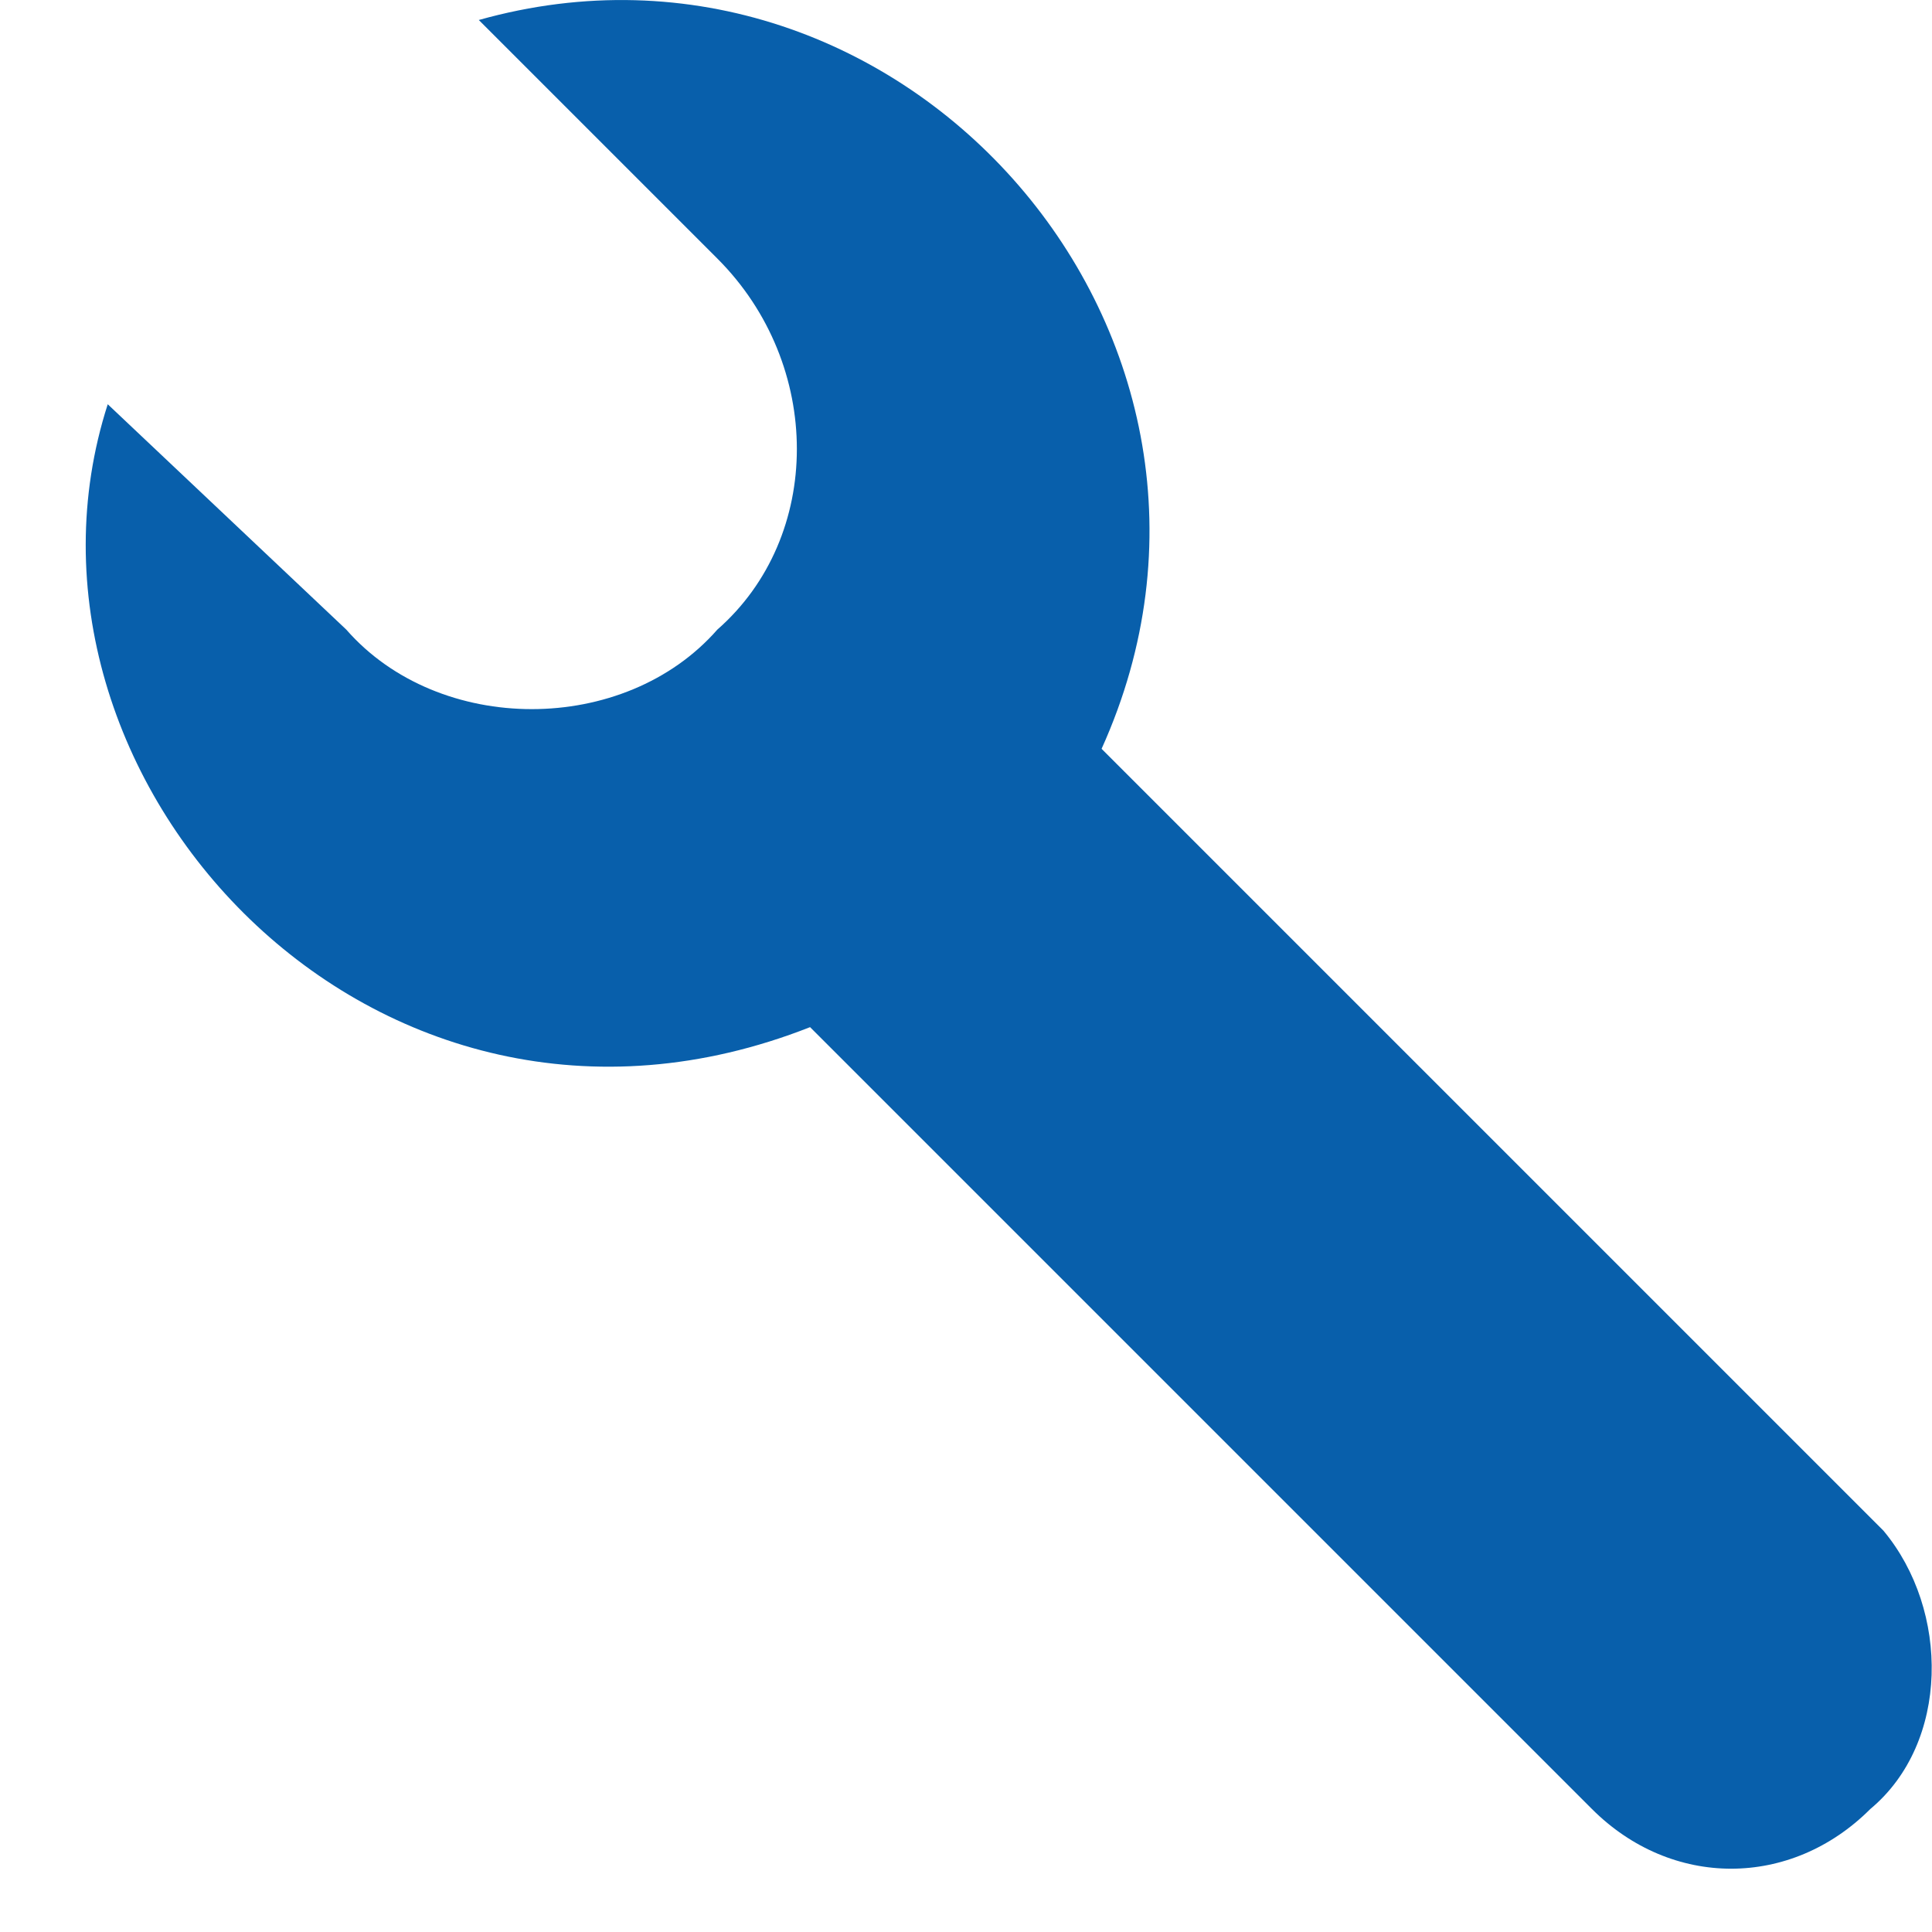
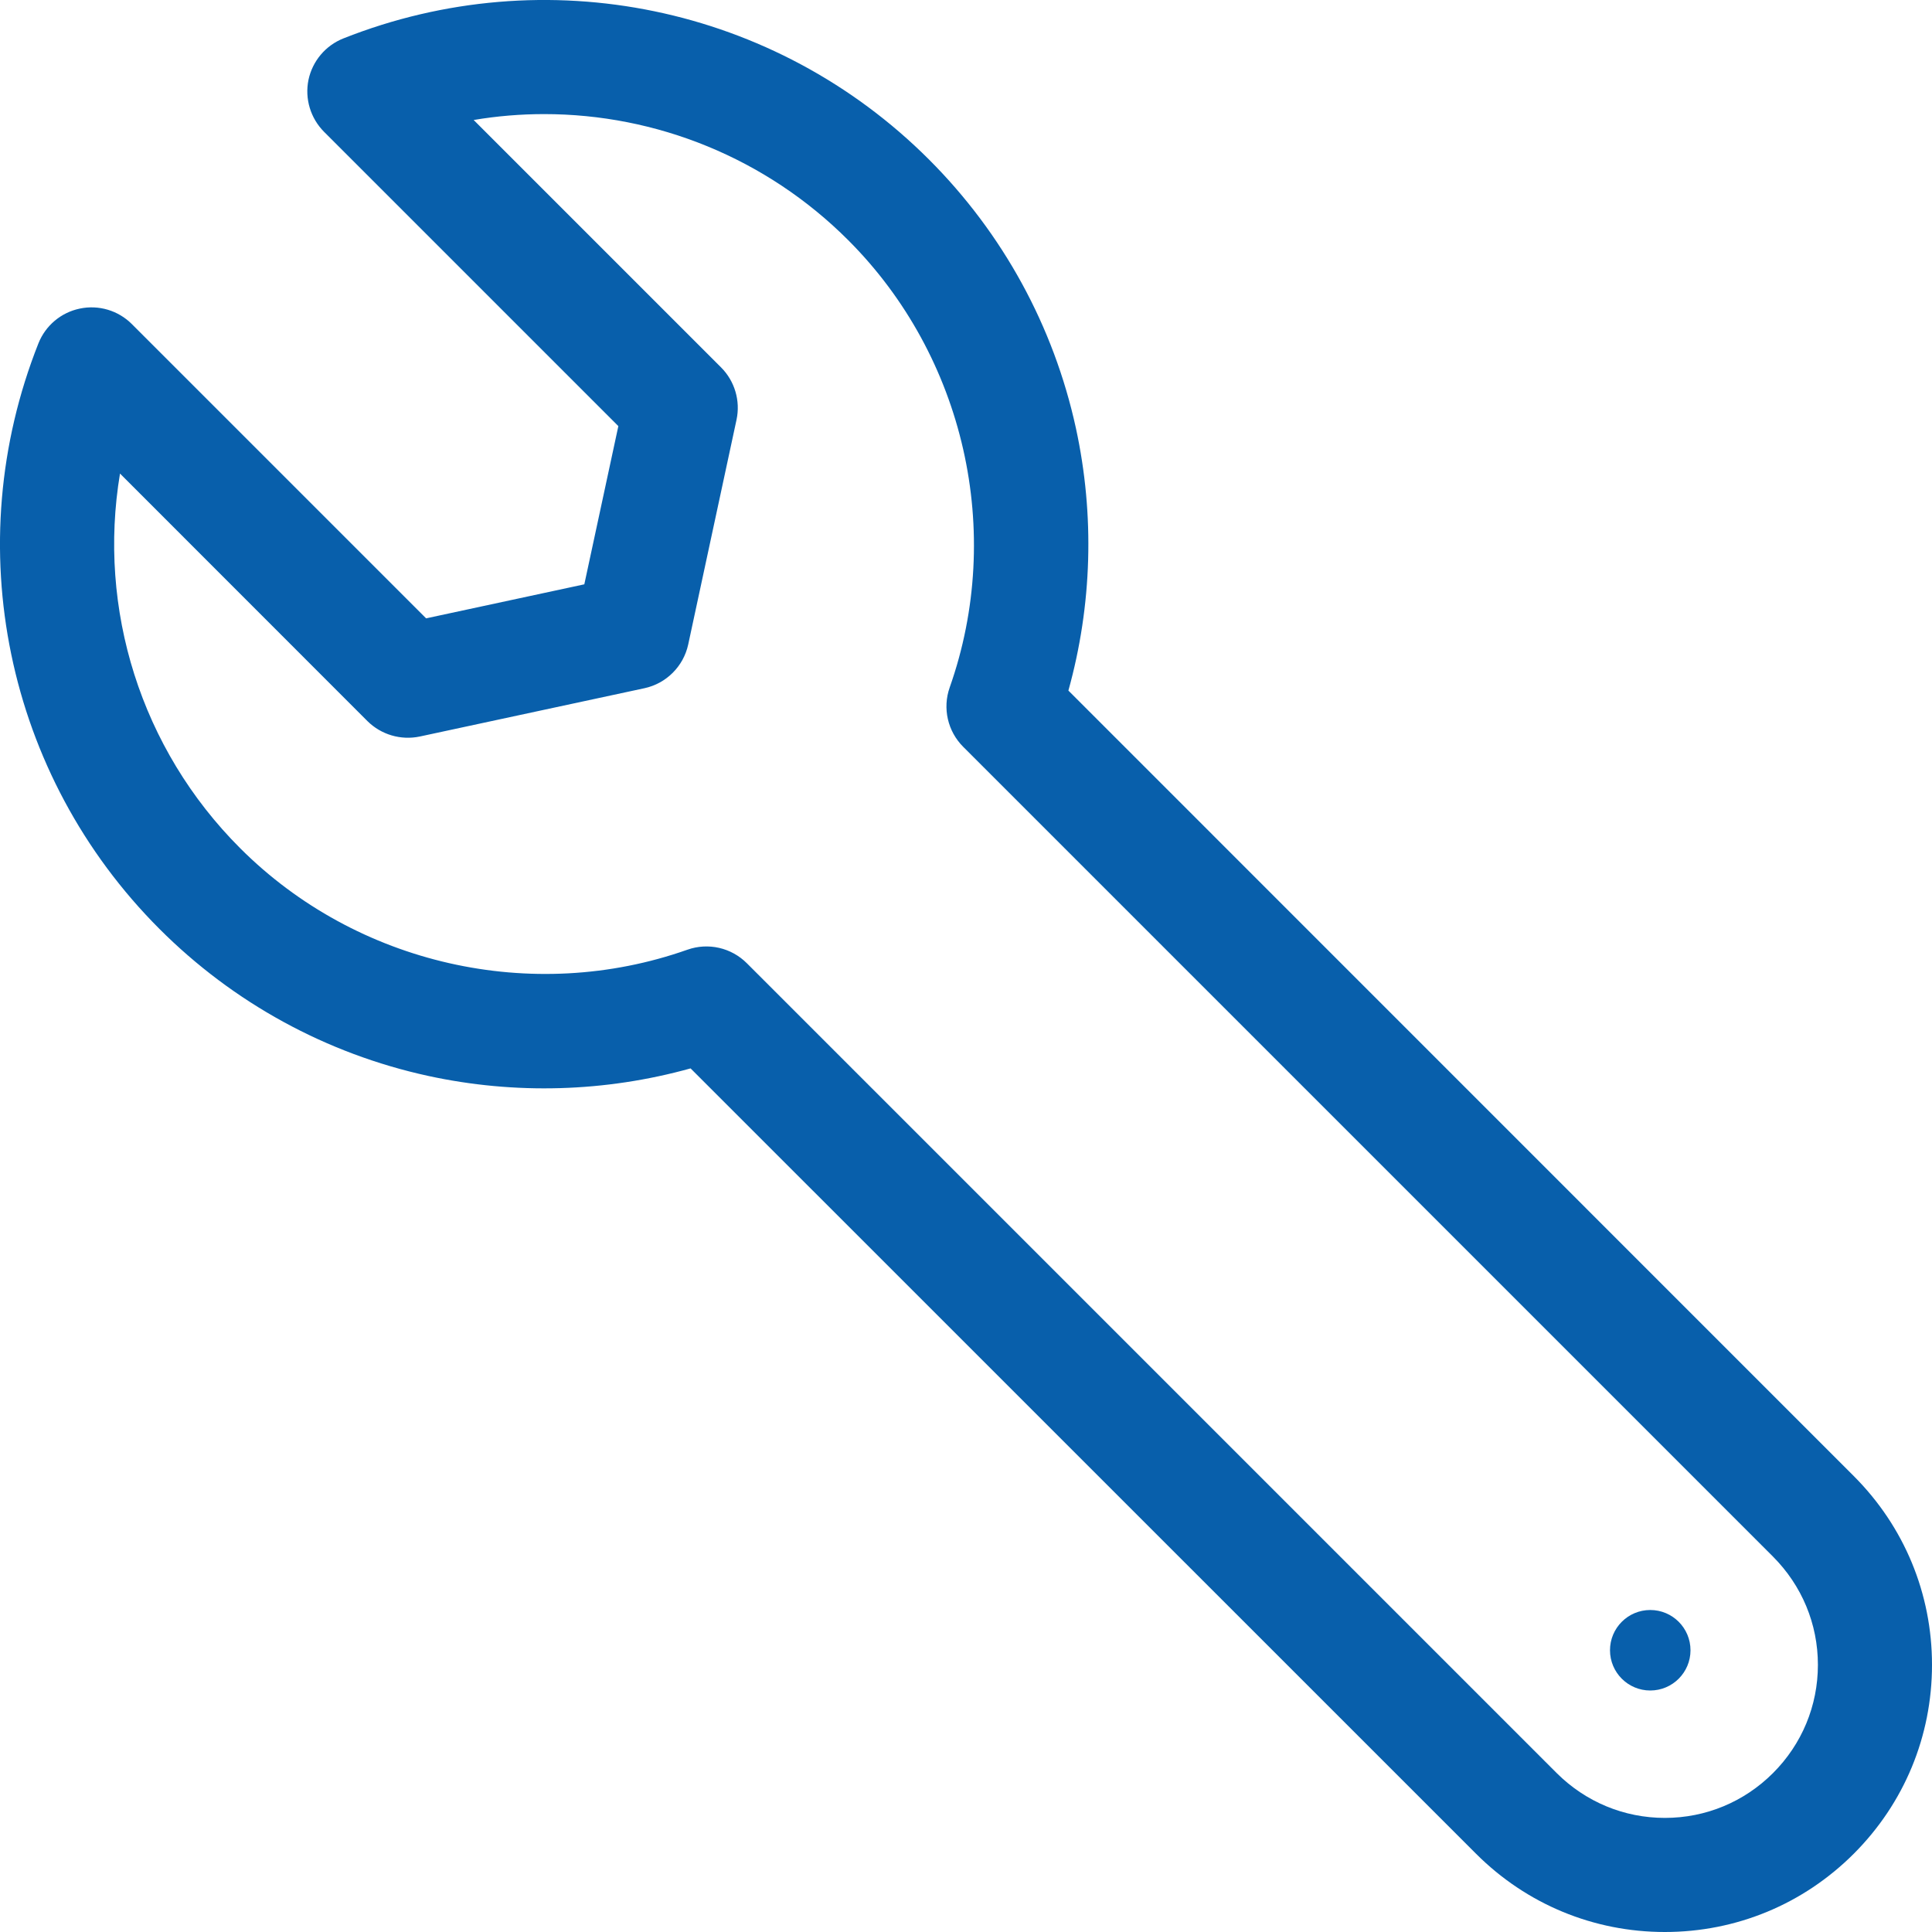
- <svg xmlns="http://www.w3.org/2000/svg" width="17" height="17" viewBox="0 0 17 17" fill="none">
-   <path d="M16.573 13.469L9.693 6.589C11.326 2.974 7.944 -0.874 4.213 0.176L6.312 2.275C7.245 3.207 7.245 4.723 6.312 5.54C5.495 6.473 3.863 6.473 3.047 5.54L0.948 3.557C-0.102 6.822 3.28 10.554 7.128 9.038L14.008 15.918C14.708 16.618 15.757 16.618 16.457 15.918C17.157 15.335 17.157 14.169 16.573 13.469Z" fill="#085FAB" />
+ <svg xmlns="http://www.w3.org/2000/svg" width="18" height="18" viewBox="0 0 18 18" fill="none">
+   <path d="M0.358 3.199C0.424 3.033 0.569 2.911 0.744 2.875C0.92 2.838 1.102 2.893 1.228 3.019L3.97 5.761L5.444 5.444L5.761 3.97L3.019 1.228C2.893 1.101 2.838 0.92 2.874 0.744C2.911 0.569 3.033 0.424 3.199 0.358C5.082 -0.389 7.223 0.054 8.655 1.486C9.344 2.175 9.817 3.04 10.024 3.989C10.2 4.8 10.175 5.639 9.954 6.434L17.271 13.752C17.741 14.222 18 14.847 18 15.511C18 16.176 17.741 16.801 17.271 17.271C16.801 17.741 16.176 18 15.511 18C14.847 18 14.222 17.741 13.752 17.271L6.434 9.954C5.639 10.175 4.8 10.2 3.989 10.024C3.04 9.817 2.175 9.344 1.486 8.655C0.054 7.223 -0.389 5.082 0.358 3.199ZM2.238 7.903C3.322 8.987 4.958 9.359 6.405 8.848C6.598 8.78 6.813 8.829 6.958 8.974L14.503 16.519C14.773 16.788 15.131 16.937 15.511 16.937C15.892 16.937 16.25 16.788 16.519 16.519C16.788 16.25 16.937 15.892 16.937 15.511C16.937 15.13 16.788 14.773 16.519 14.503L8.974 6.958C8.829 6.813 8.78 6.598 8.848 6.405C9.359 4.958 8.987 3.322 7.903 2.238C7.137 1.471 6.113 1.063 5.07 1.063C4.851 1.063 4.631 1.081 4.413 1.118L6.718 3.423C6.845 3.55 6.9 3.734 6.862 3.911L6.412 6.004C6.368 6.208 6.208 6.368 6.004 6.412L3.911 6.862C3.734 6.899 3.551 6.845 3.423 6.718L1.118 4.412C0.908 5.672 1.31 6.976 2.238 7.903Z" fill="#085FAB" />
+   <circle cx="15.375" cy="15.375" r="0.375" fill="#085FAB" />
</svg>
